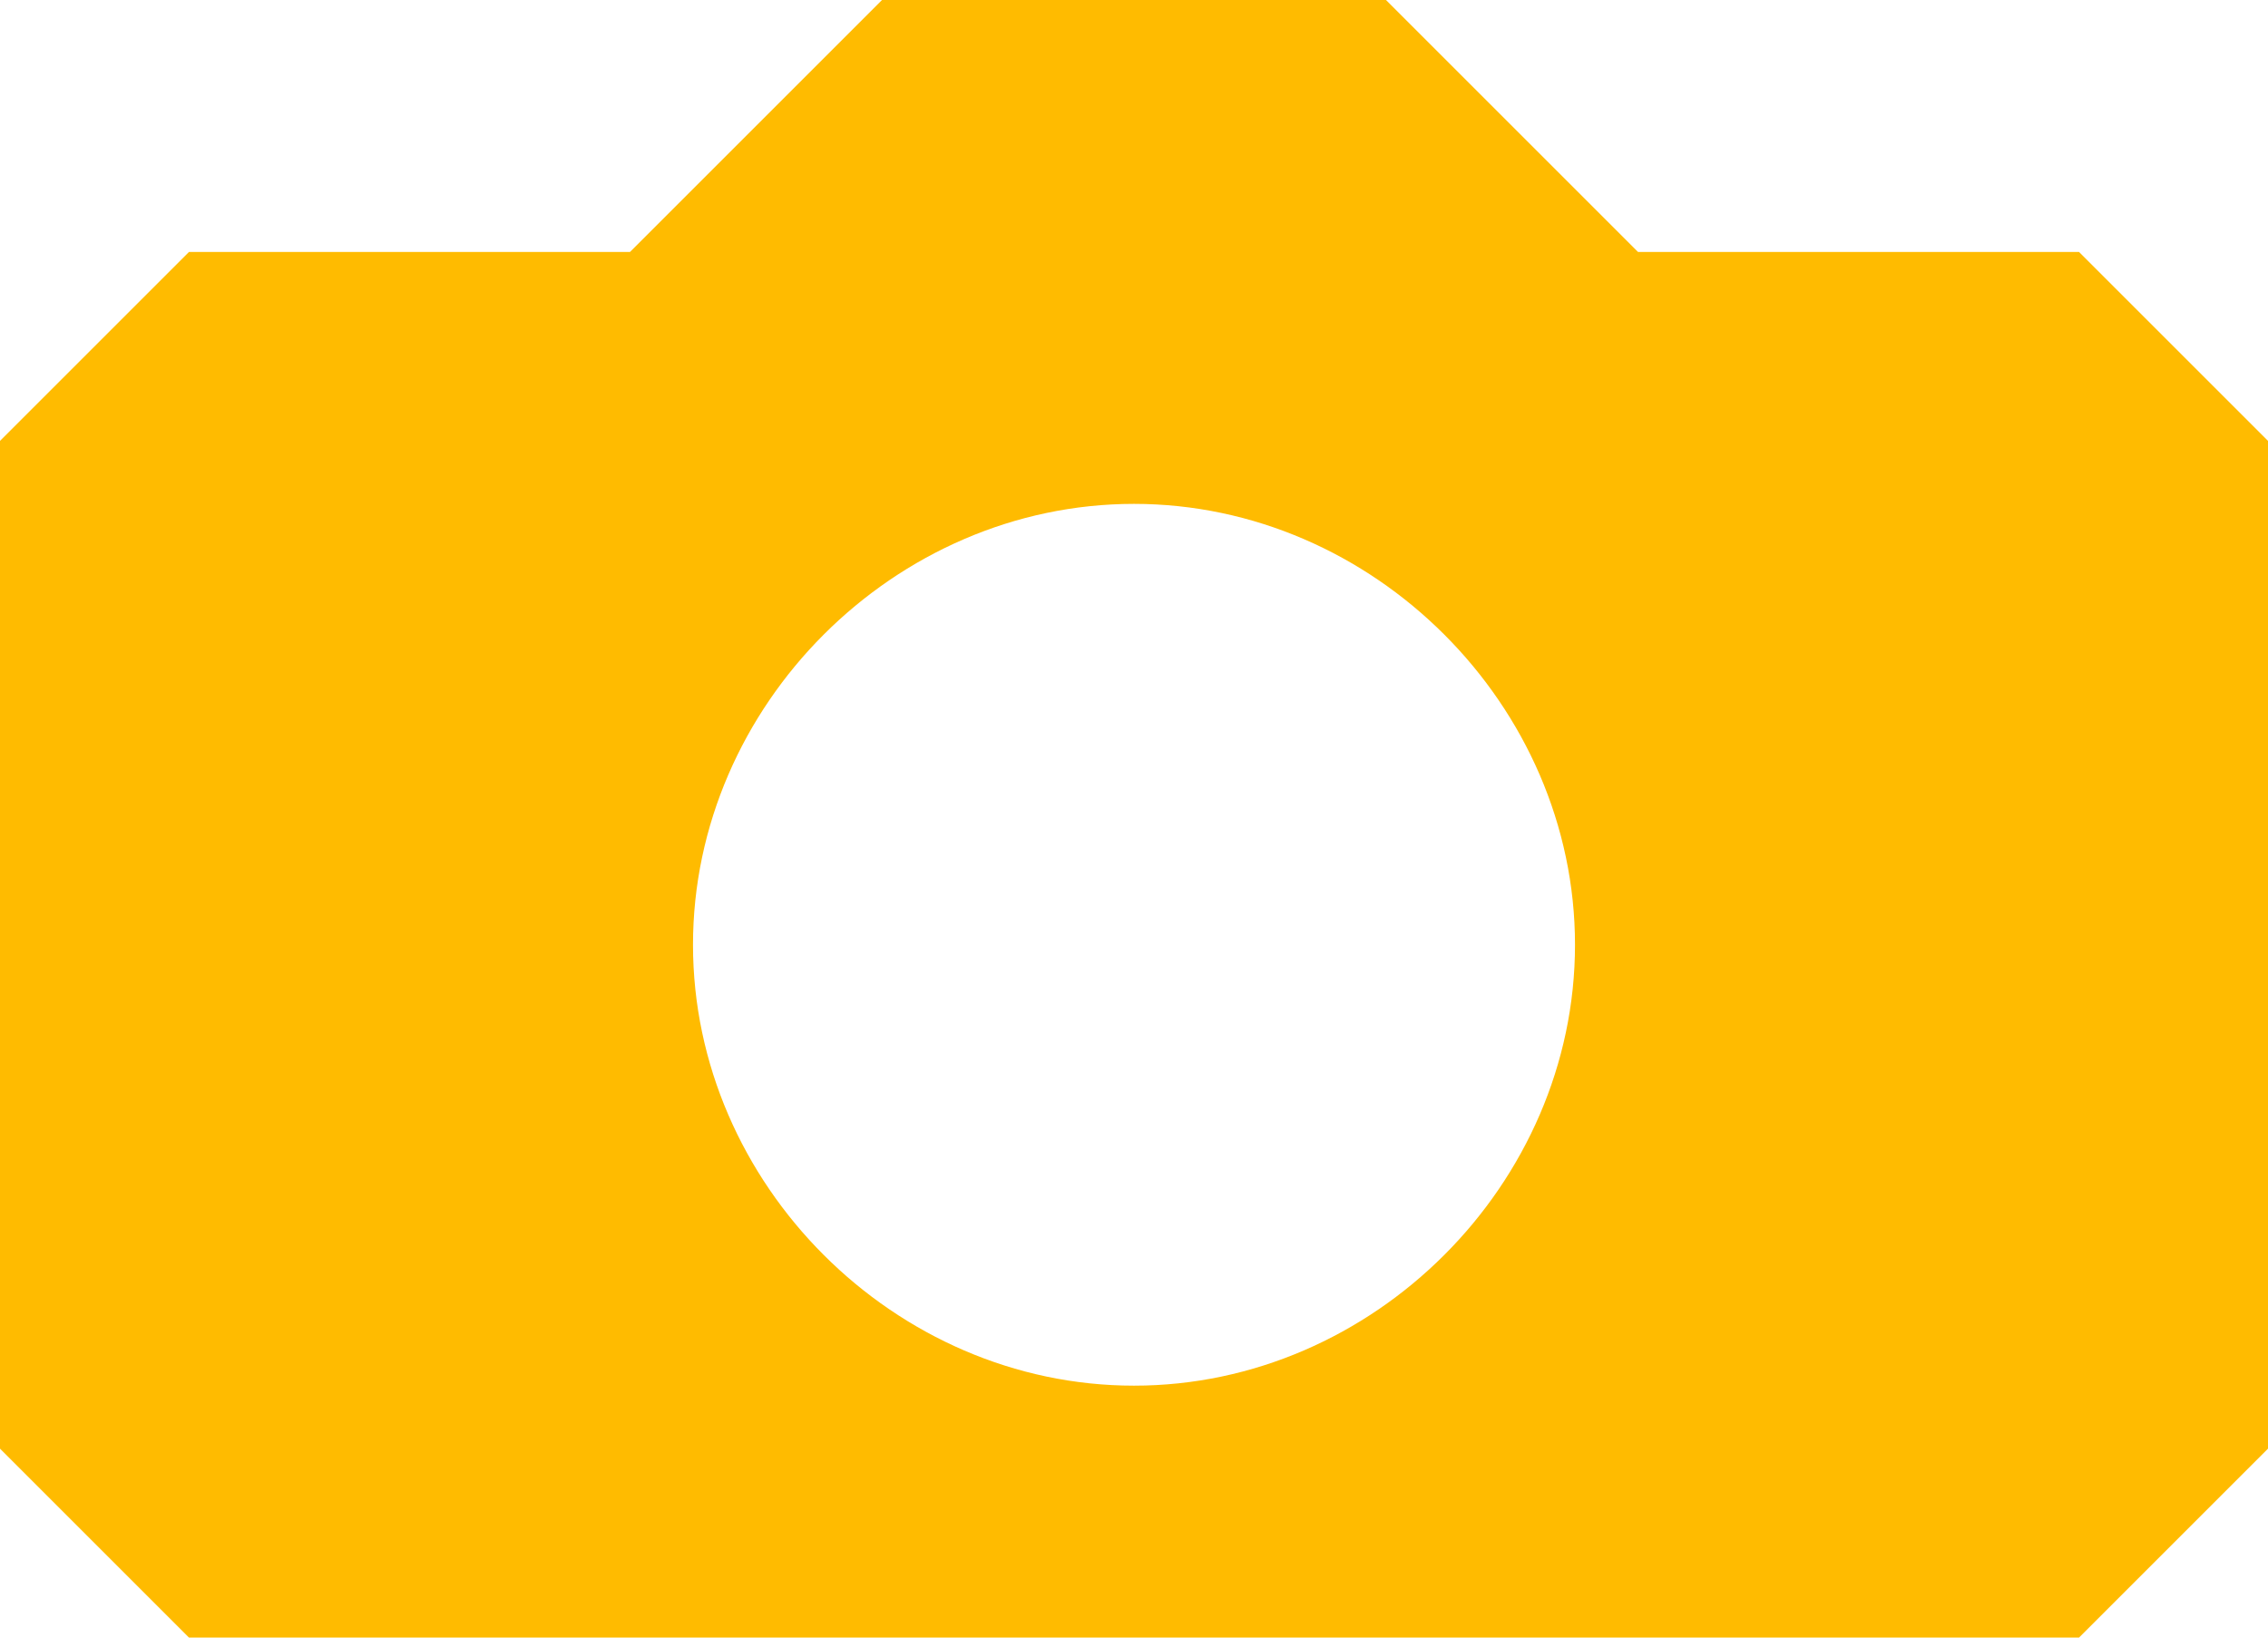
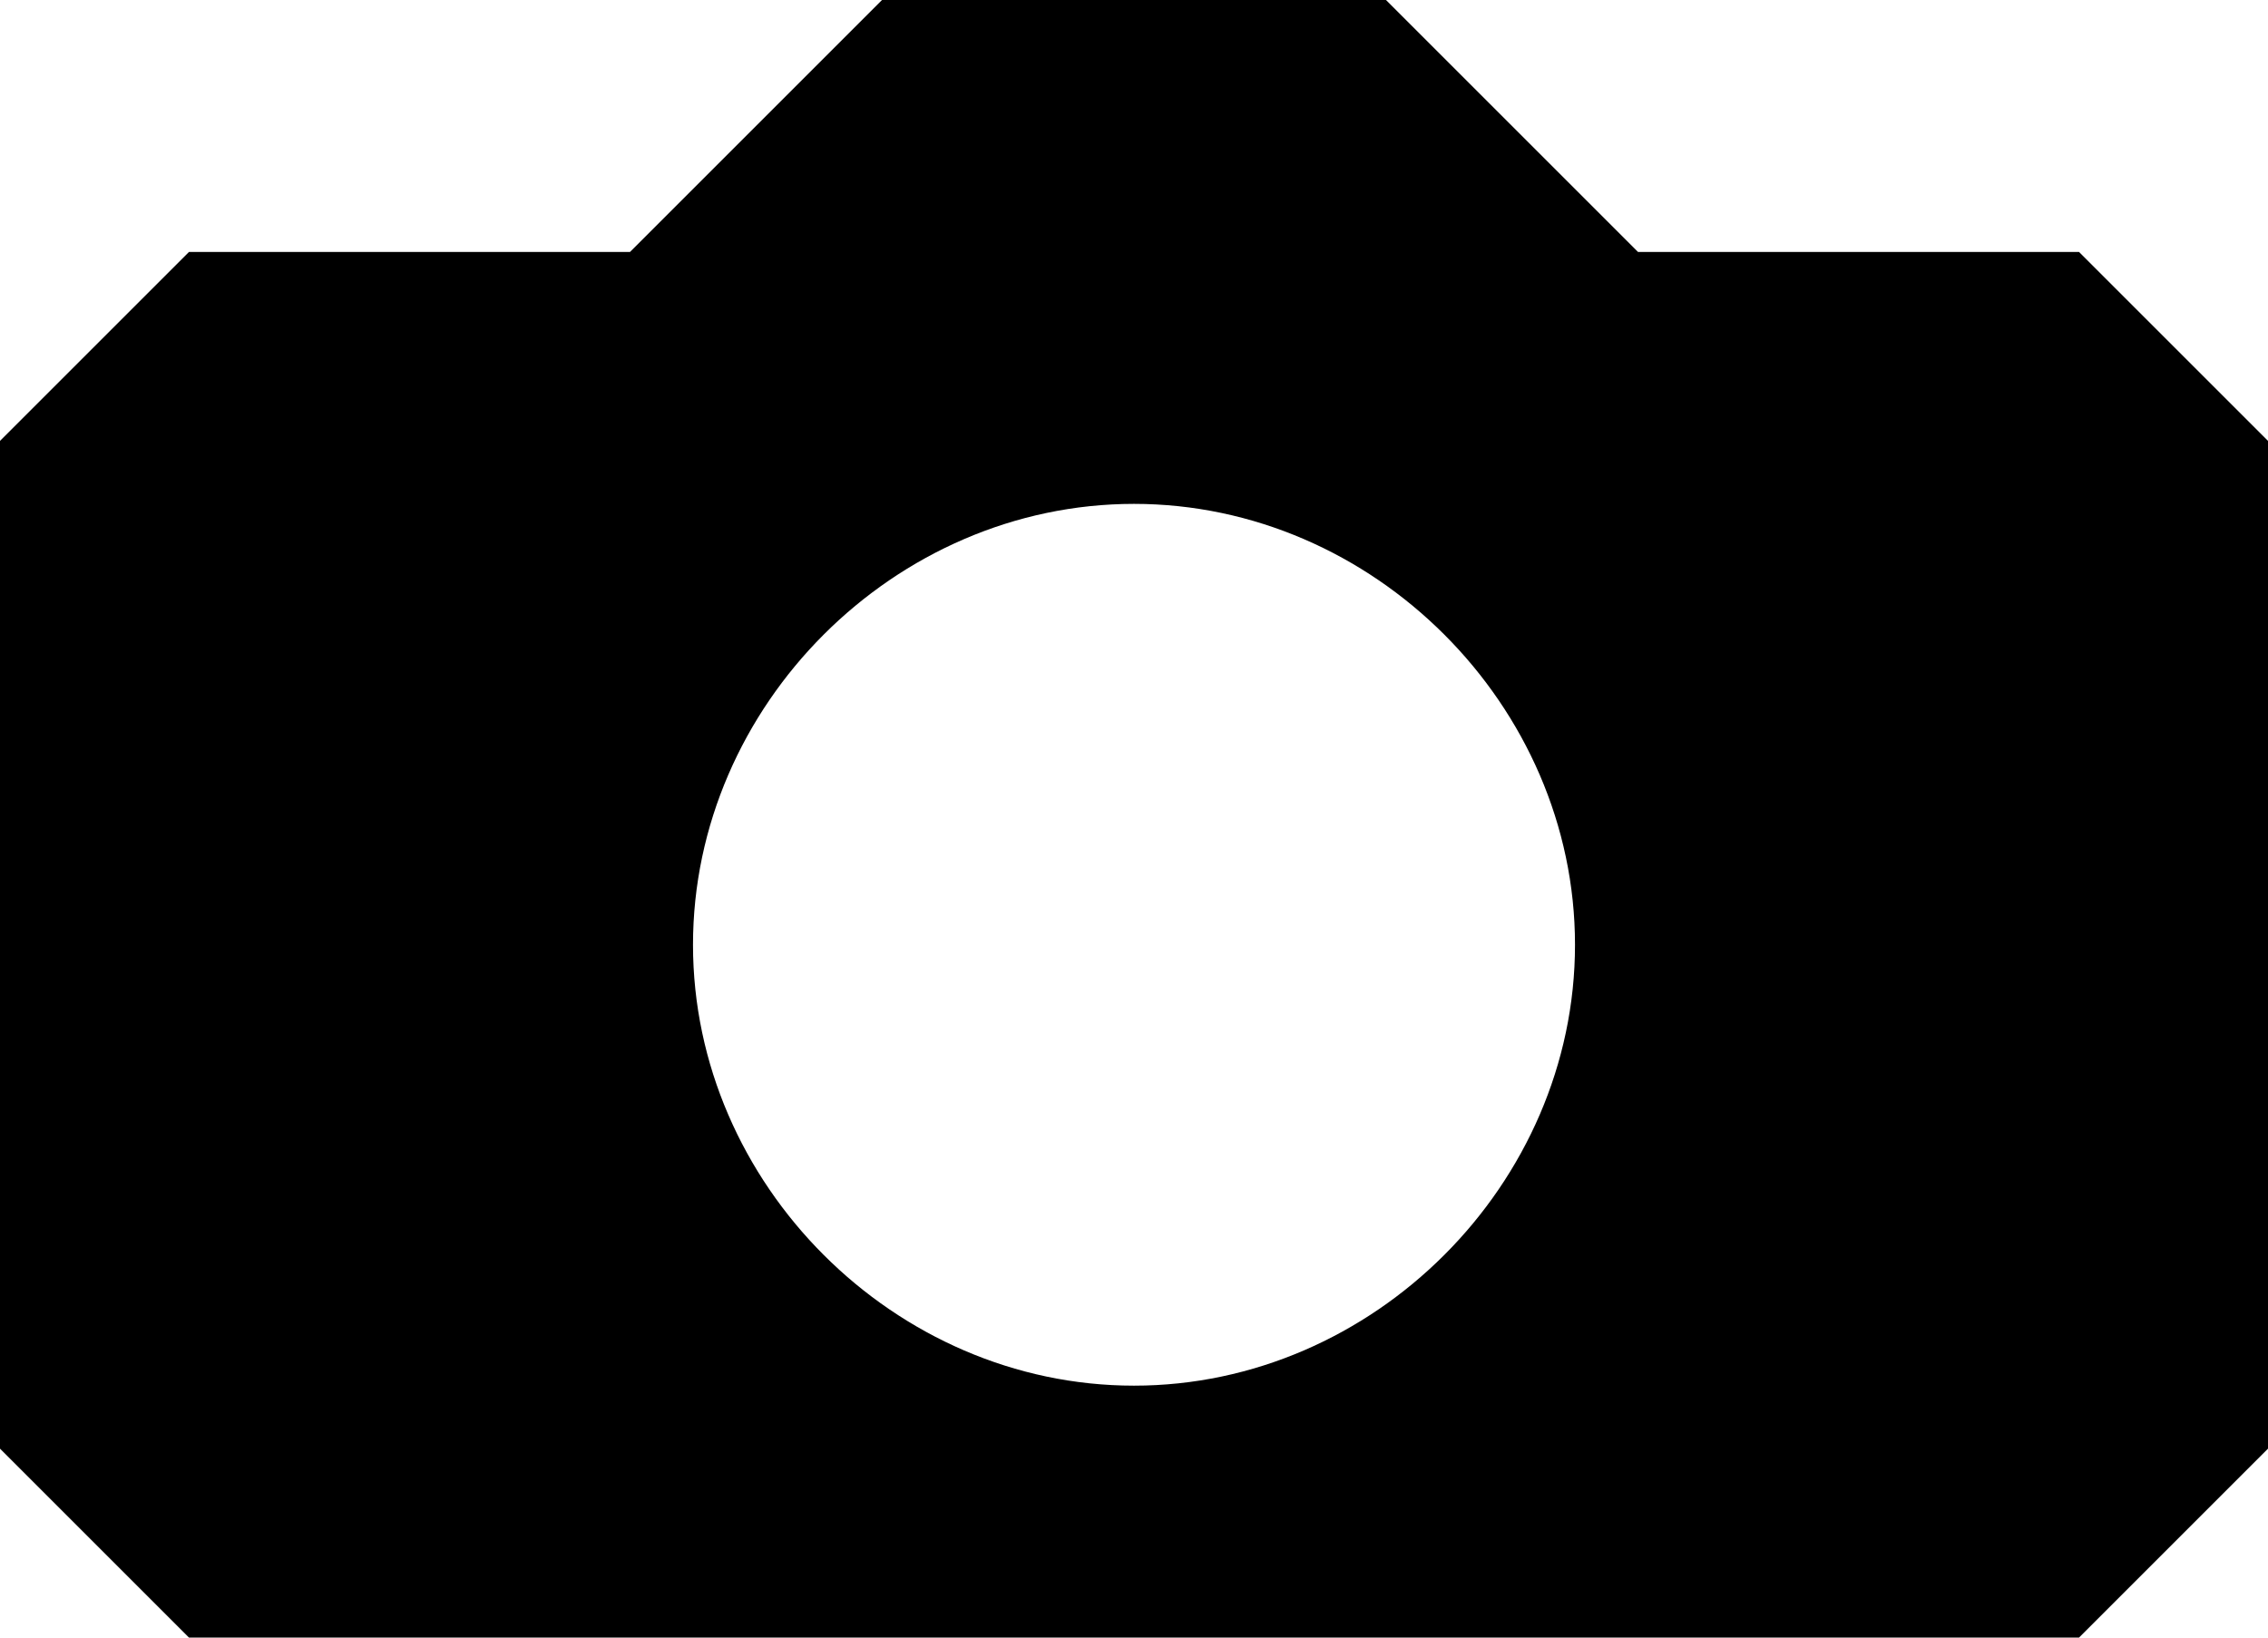
<svg xmlns="http://www.w3.org/2000/svg" width="18" height="13" viewBox="0 0 18 13">
-   <path fill="#fb0" d="M18 3.5v8l-1.5 1.5h-15l-1.5-1.5v-8l1.5-1.5h3.5l2-2h4l2 2h3.5l1.5 1.5zm-9 7.5c1.9 0 3.5-1.6 3.5-3.5s-1.6-3.5-3.5-3.5-3.5 1.6-3.5 3.5 1.6 3.5 3.5 3.5z" />
+   <path d="M18 3.5v8l-1.5 1.5h-15l-1.5-1.5v-8l1.5-1.5h3.5l2-2h4l2 2h3.5l1.5 1.5zm-9 7.5c1.9 0 3.5-1.6 3.5-3.5s-1.6-3.5-3.5-3.5-3.5 1.6-3.5 3.5 1.6 3.5 3.5 3.5z" />
</svg>
